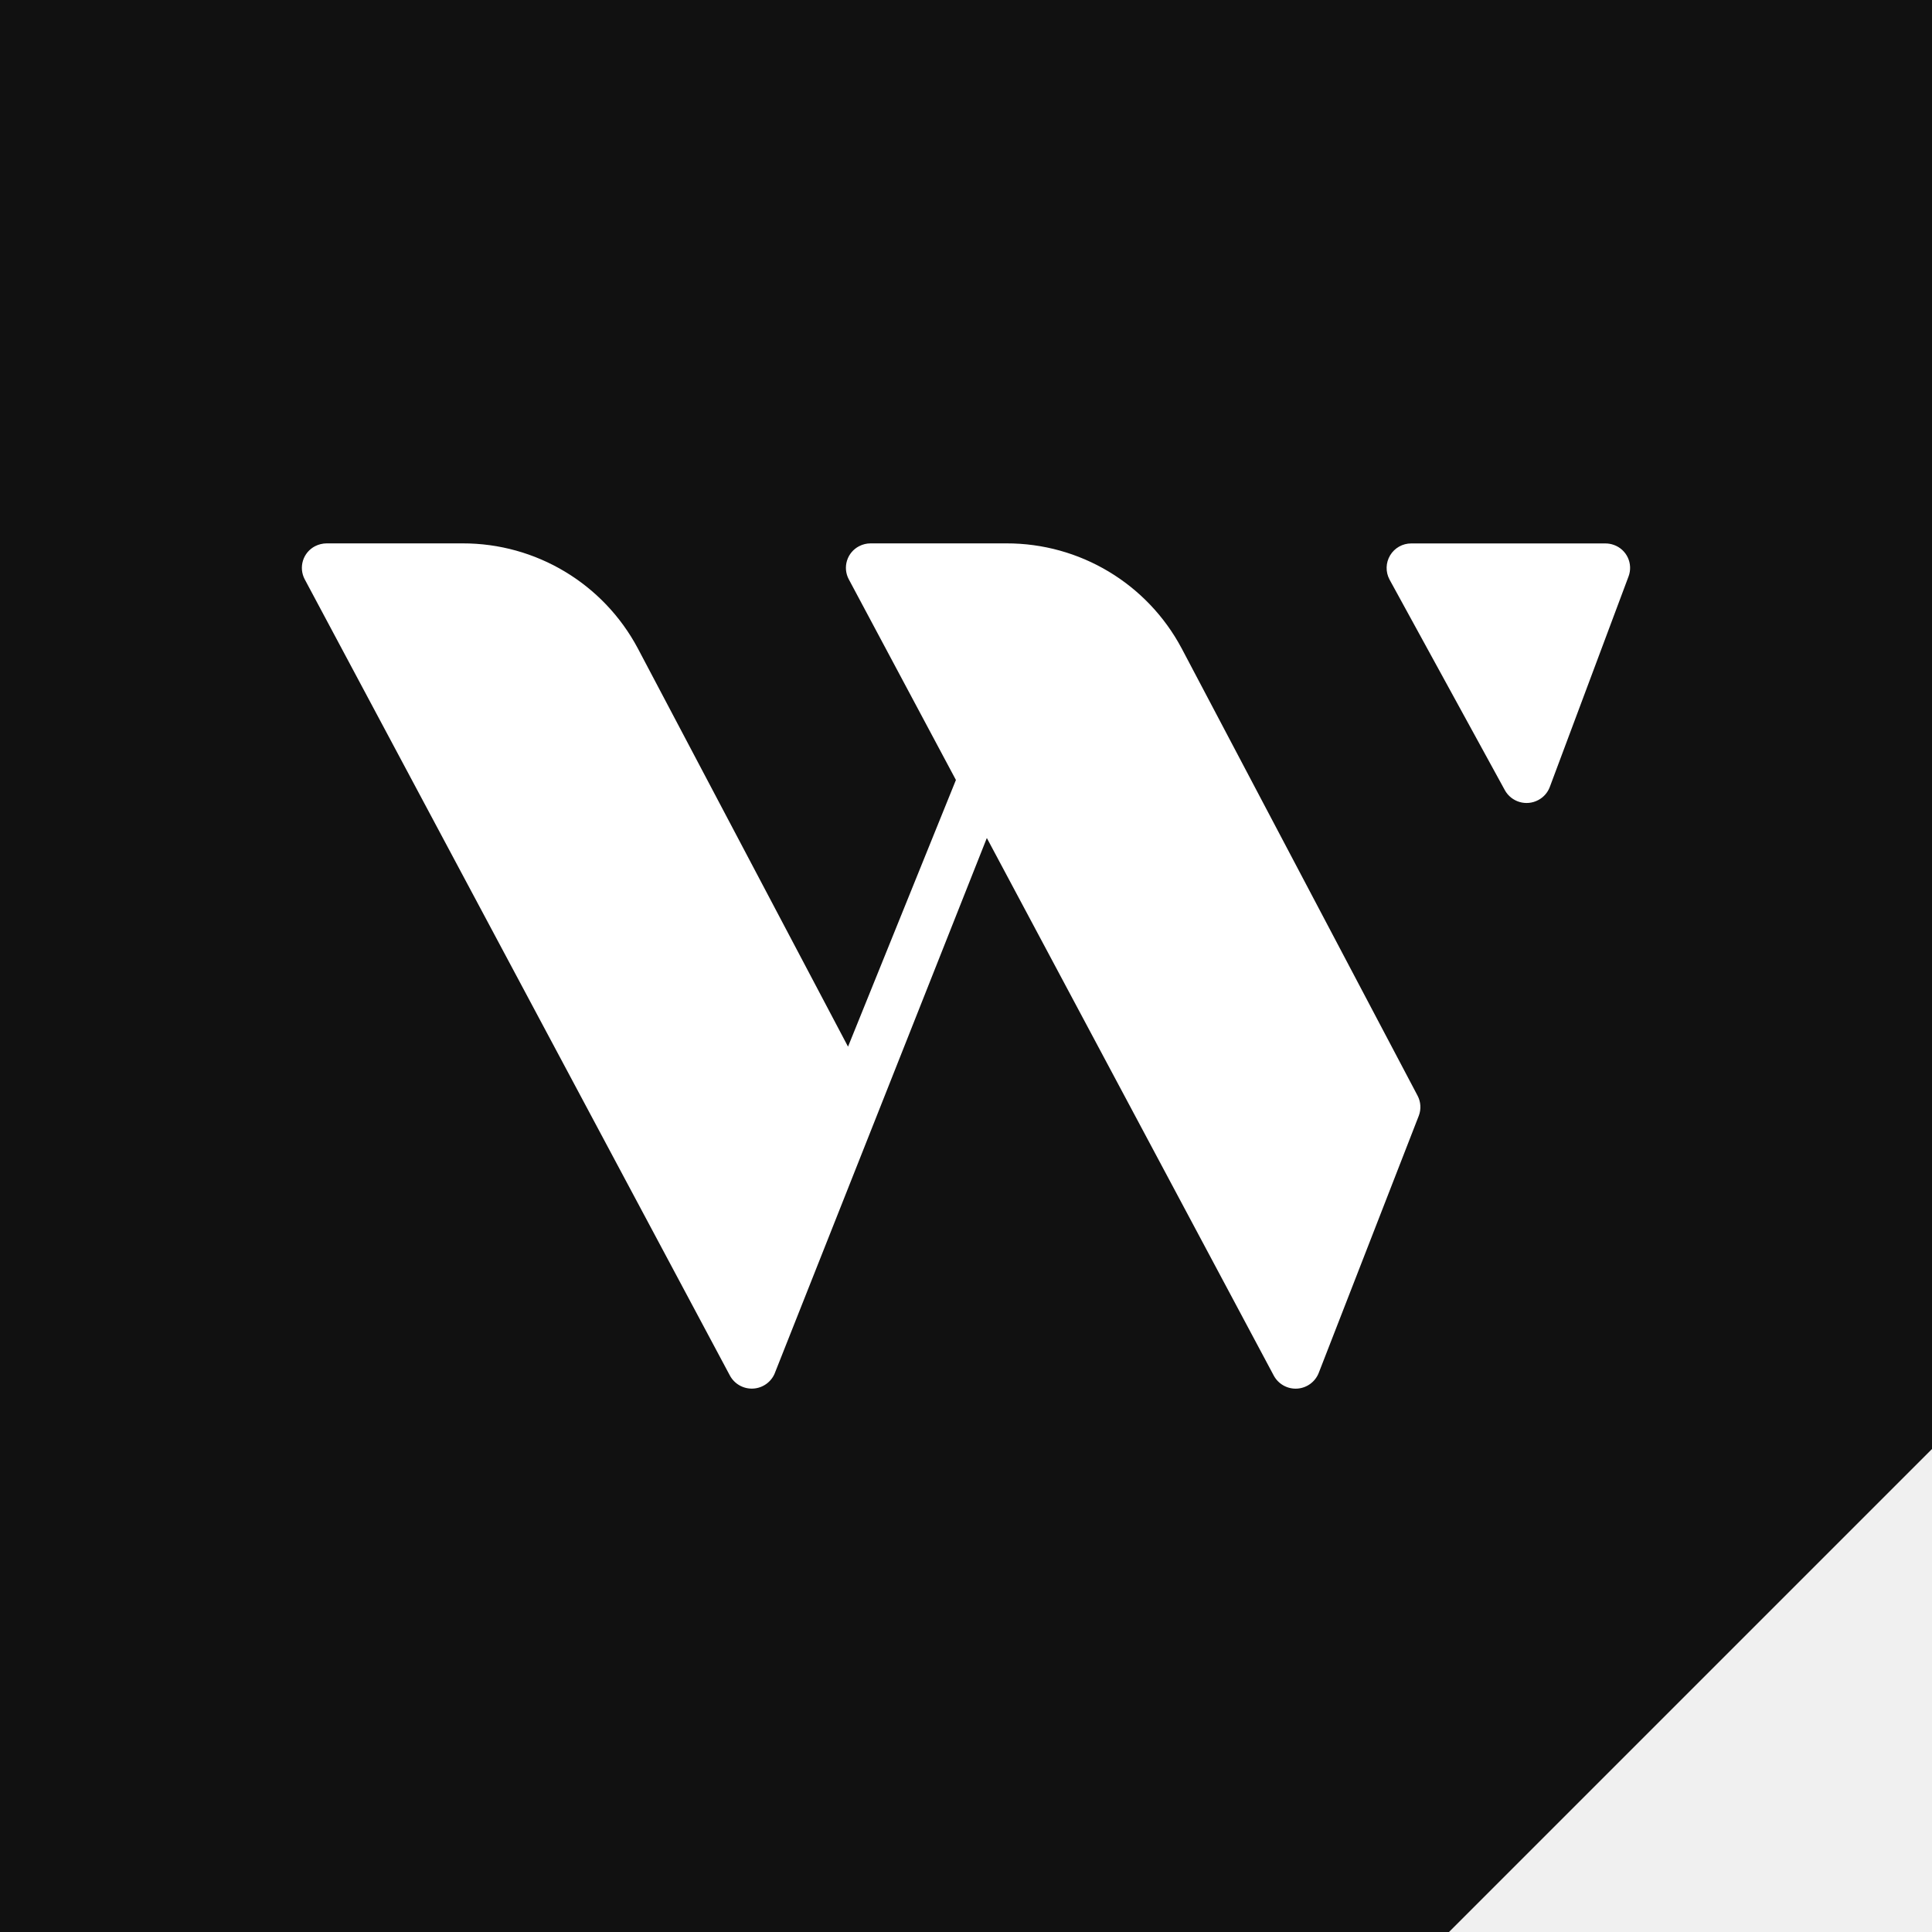
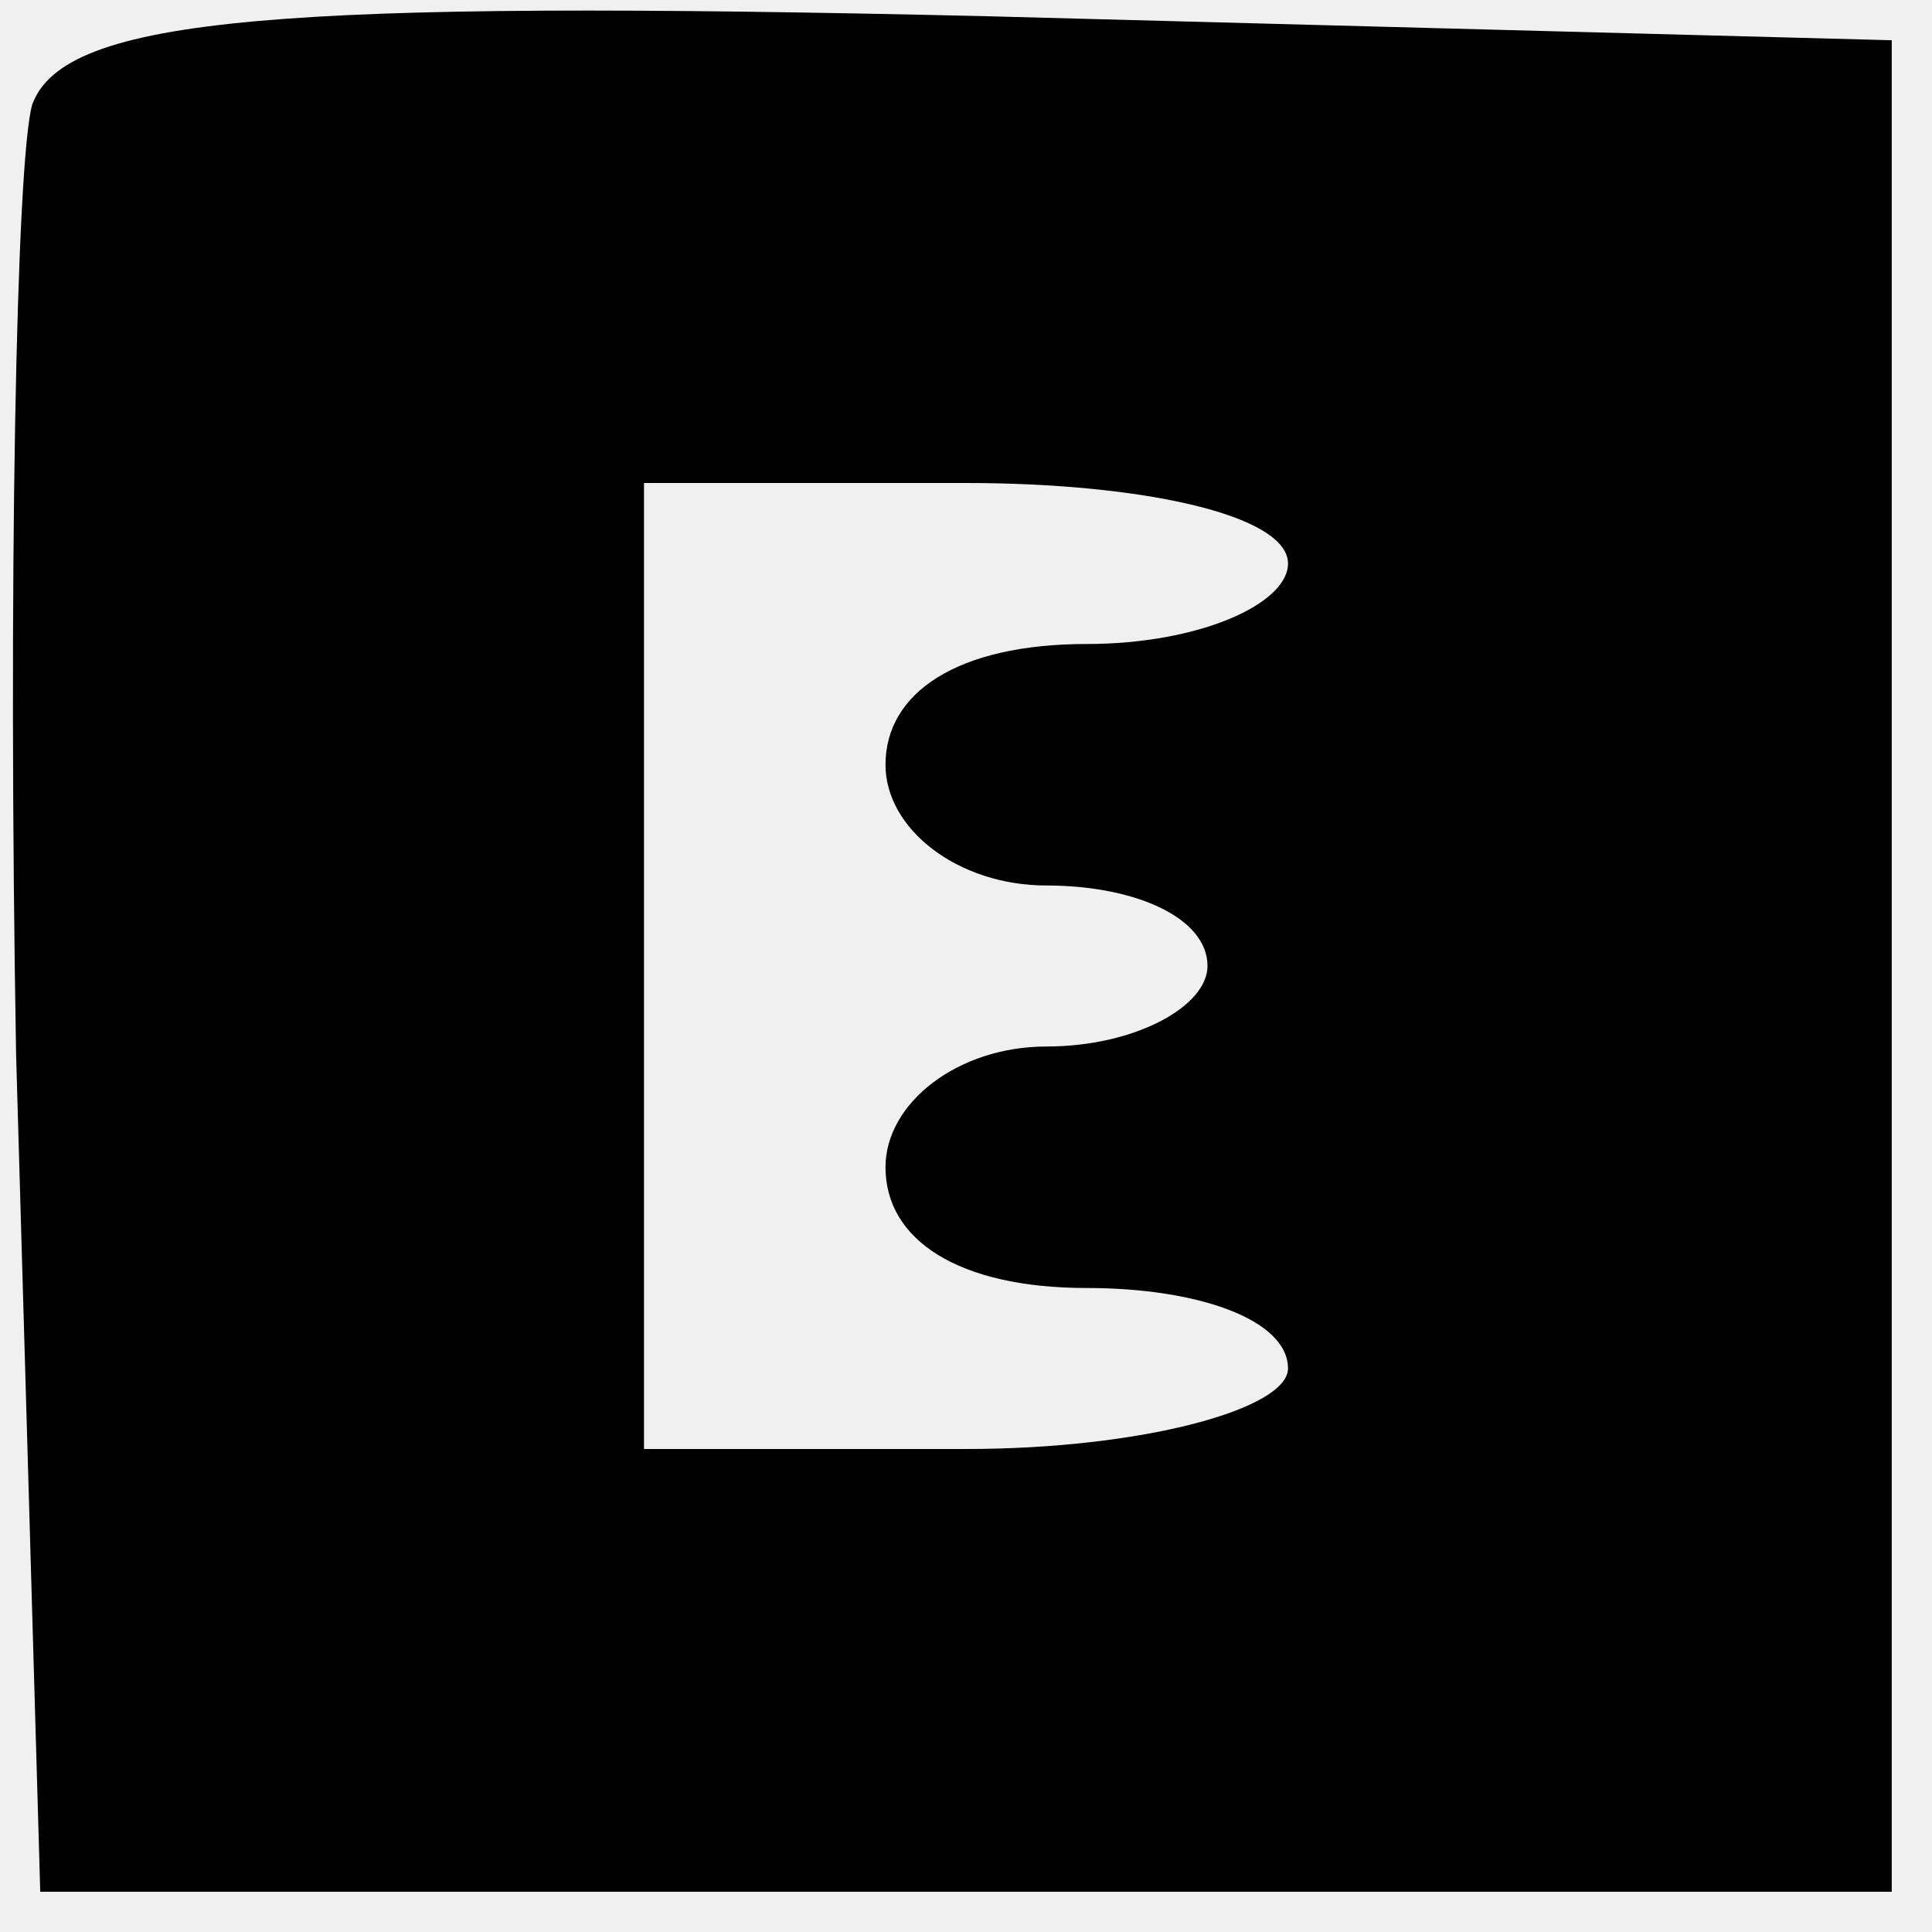
- <svg xmlns="http://www.w3.org/2000/svg" width="64" height="64" fill="none" viewBox="0 0 64 64">
-   <path fill="#111" d="M0 0h64v48L48 64H0V0z" />
-   <path fill="#fff" d="M25.669 45.48l7.02-17.717h.003l9.503 17.805a.822.822 0 001.49-.09L47 36.959a.808.808 0 00-.04-.661L39.145 21.48A6.56 6.56 0 0033.336 18H28.84a.824.824 0 00-.382.094.806.806 0 00-.342 1.094l3.55 6.65-3.574 8.834-6.962-13.191A6.56 6.56 0 0015.322 18h-4.498a.855.855 0 00-.388.094.808.808 0 00-.343 1.094L24.18 45.569a.824.824 0 001.49-.089zm25.29-18.978a.808.808 0 00.379-.43l2.611-6.98a.807.807 0 00-.485-1.04.828.828 0 00-.283-.05h-6.432a.813.813 0 00-.72 1.195l3.82 6.977a.822.822 0 001.11.328z" />
+ <svg xmlns="http://www.w3.org/2000/svg" version="1.0" width="24pt" height="24pt" viewBox="0 0 24 24" preserveAspectRatio="xMidYMid meet">
+   <g transform="translate(0,24) scale(0.1,-0.1)" fill="#000000" stroke="none">
+     <path d="M4 227 c-2 -7 -3 -60 -2 -118 l3 -104 115 0 115 0 0 115 0 115 -113 3 c-87 2 -114 0 -118 -11z m156 -57 c0 -5 -11 -10 -25 -10 -16 0 -25 -6 -25 -15 0 -8 9 -15 20 -15 11 0 20 -4 20 -10 0 -5 -9 -10 -20 -10 -11 0 -20 -7 -20 -15 0 -9 9 -15 25 -15 14 0 25 -4 25 -10 0 -5 -18 -10 -40 -10 l-40 0 0 60 0 60 40 0 c22 0 40 -4 40 -10z" />
+   </g>
</svg>
